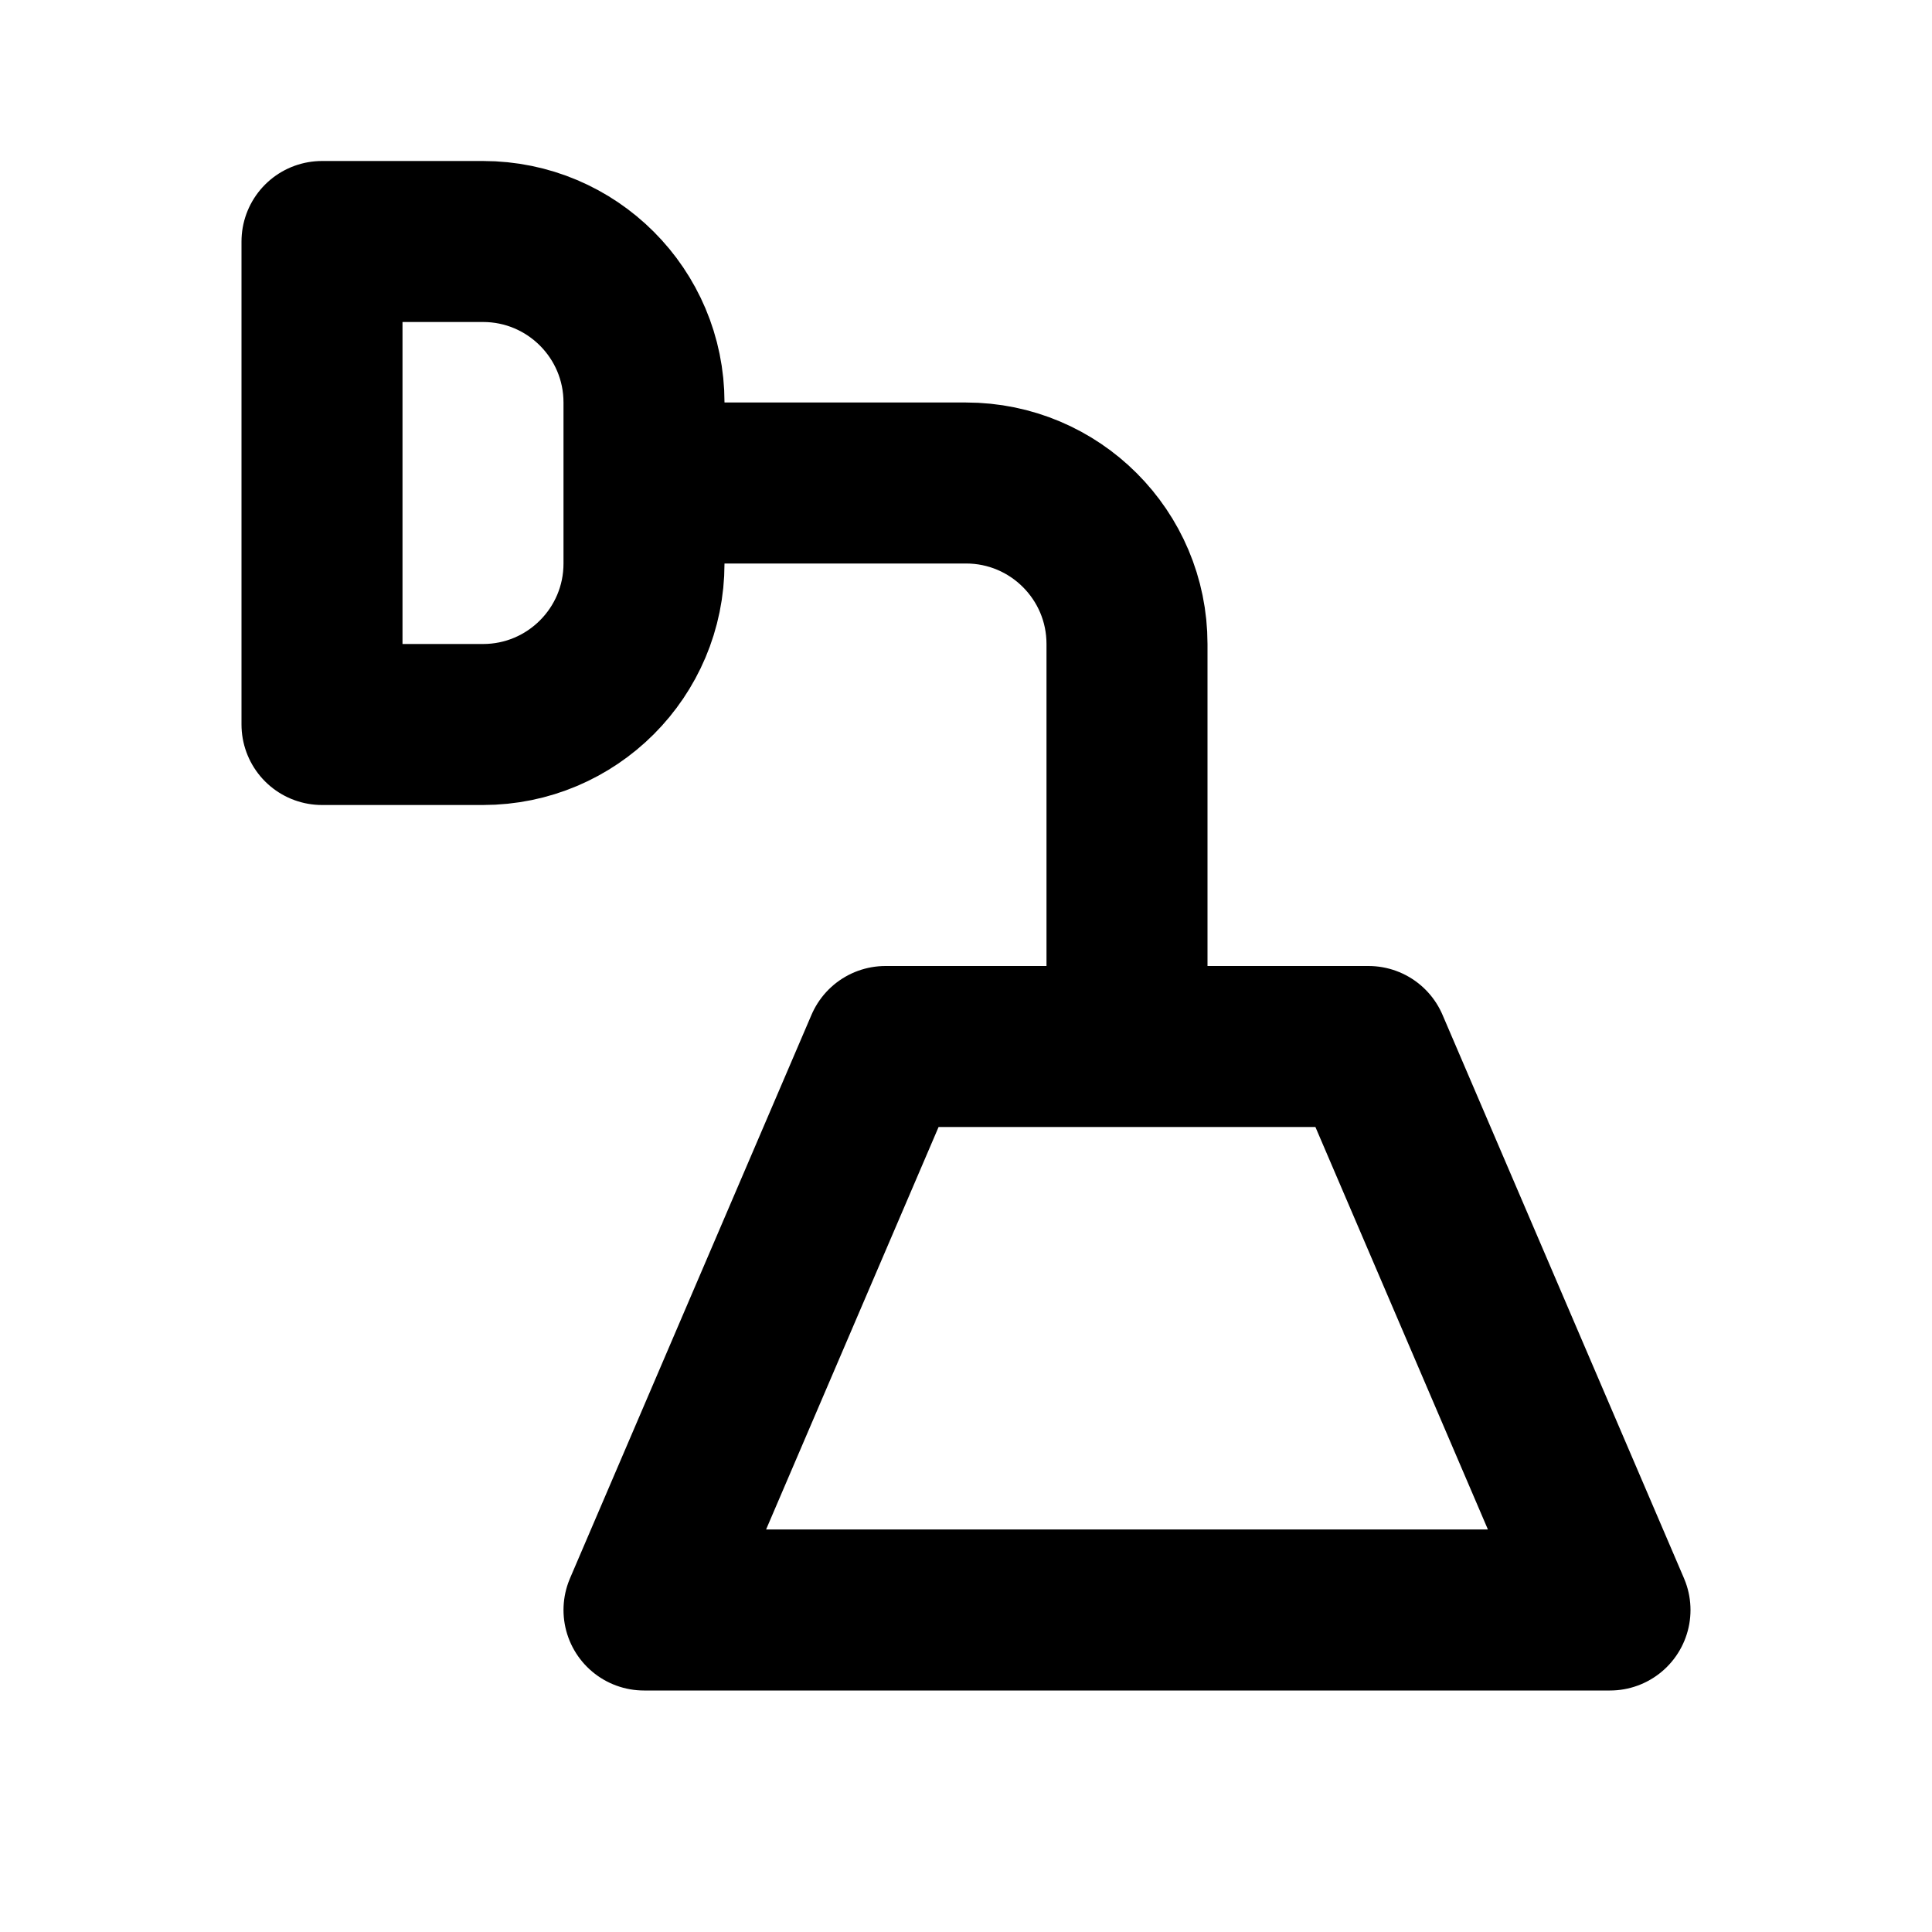
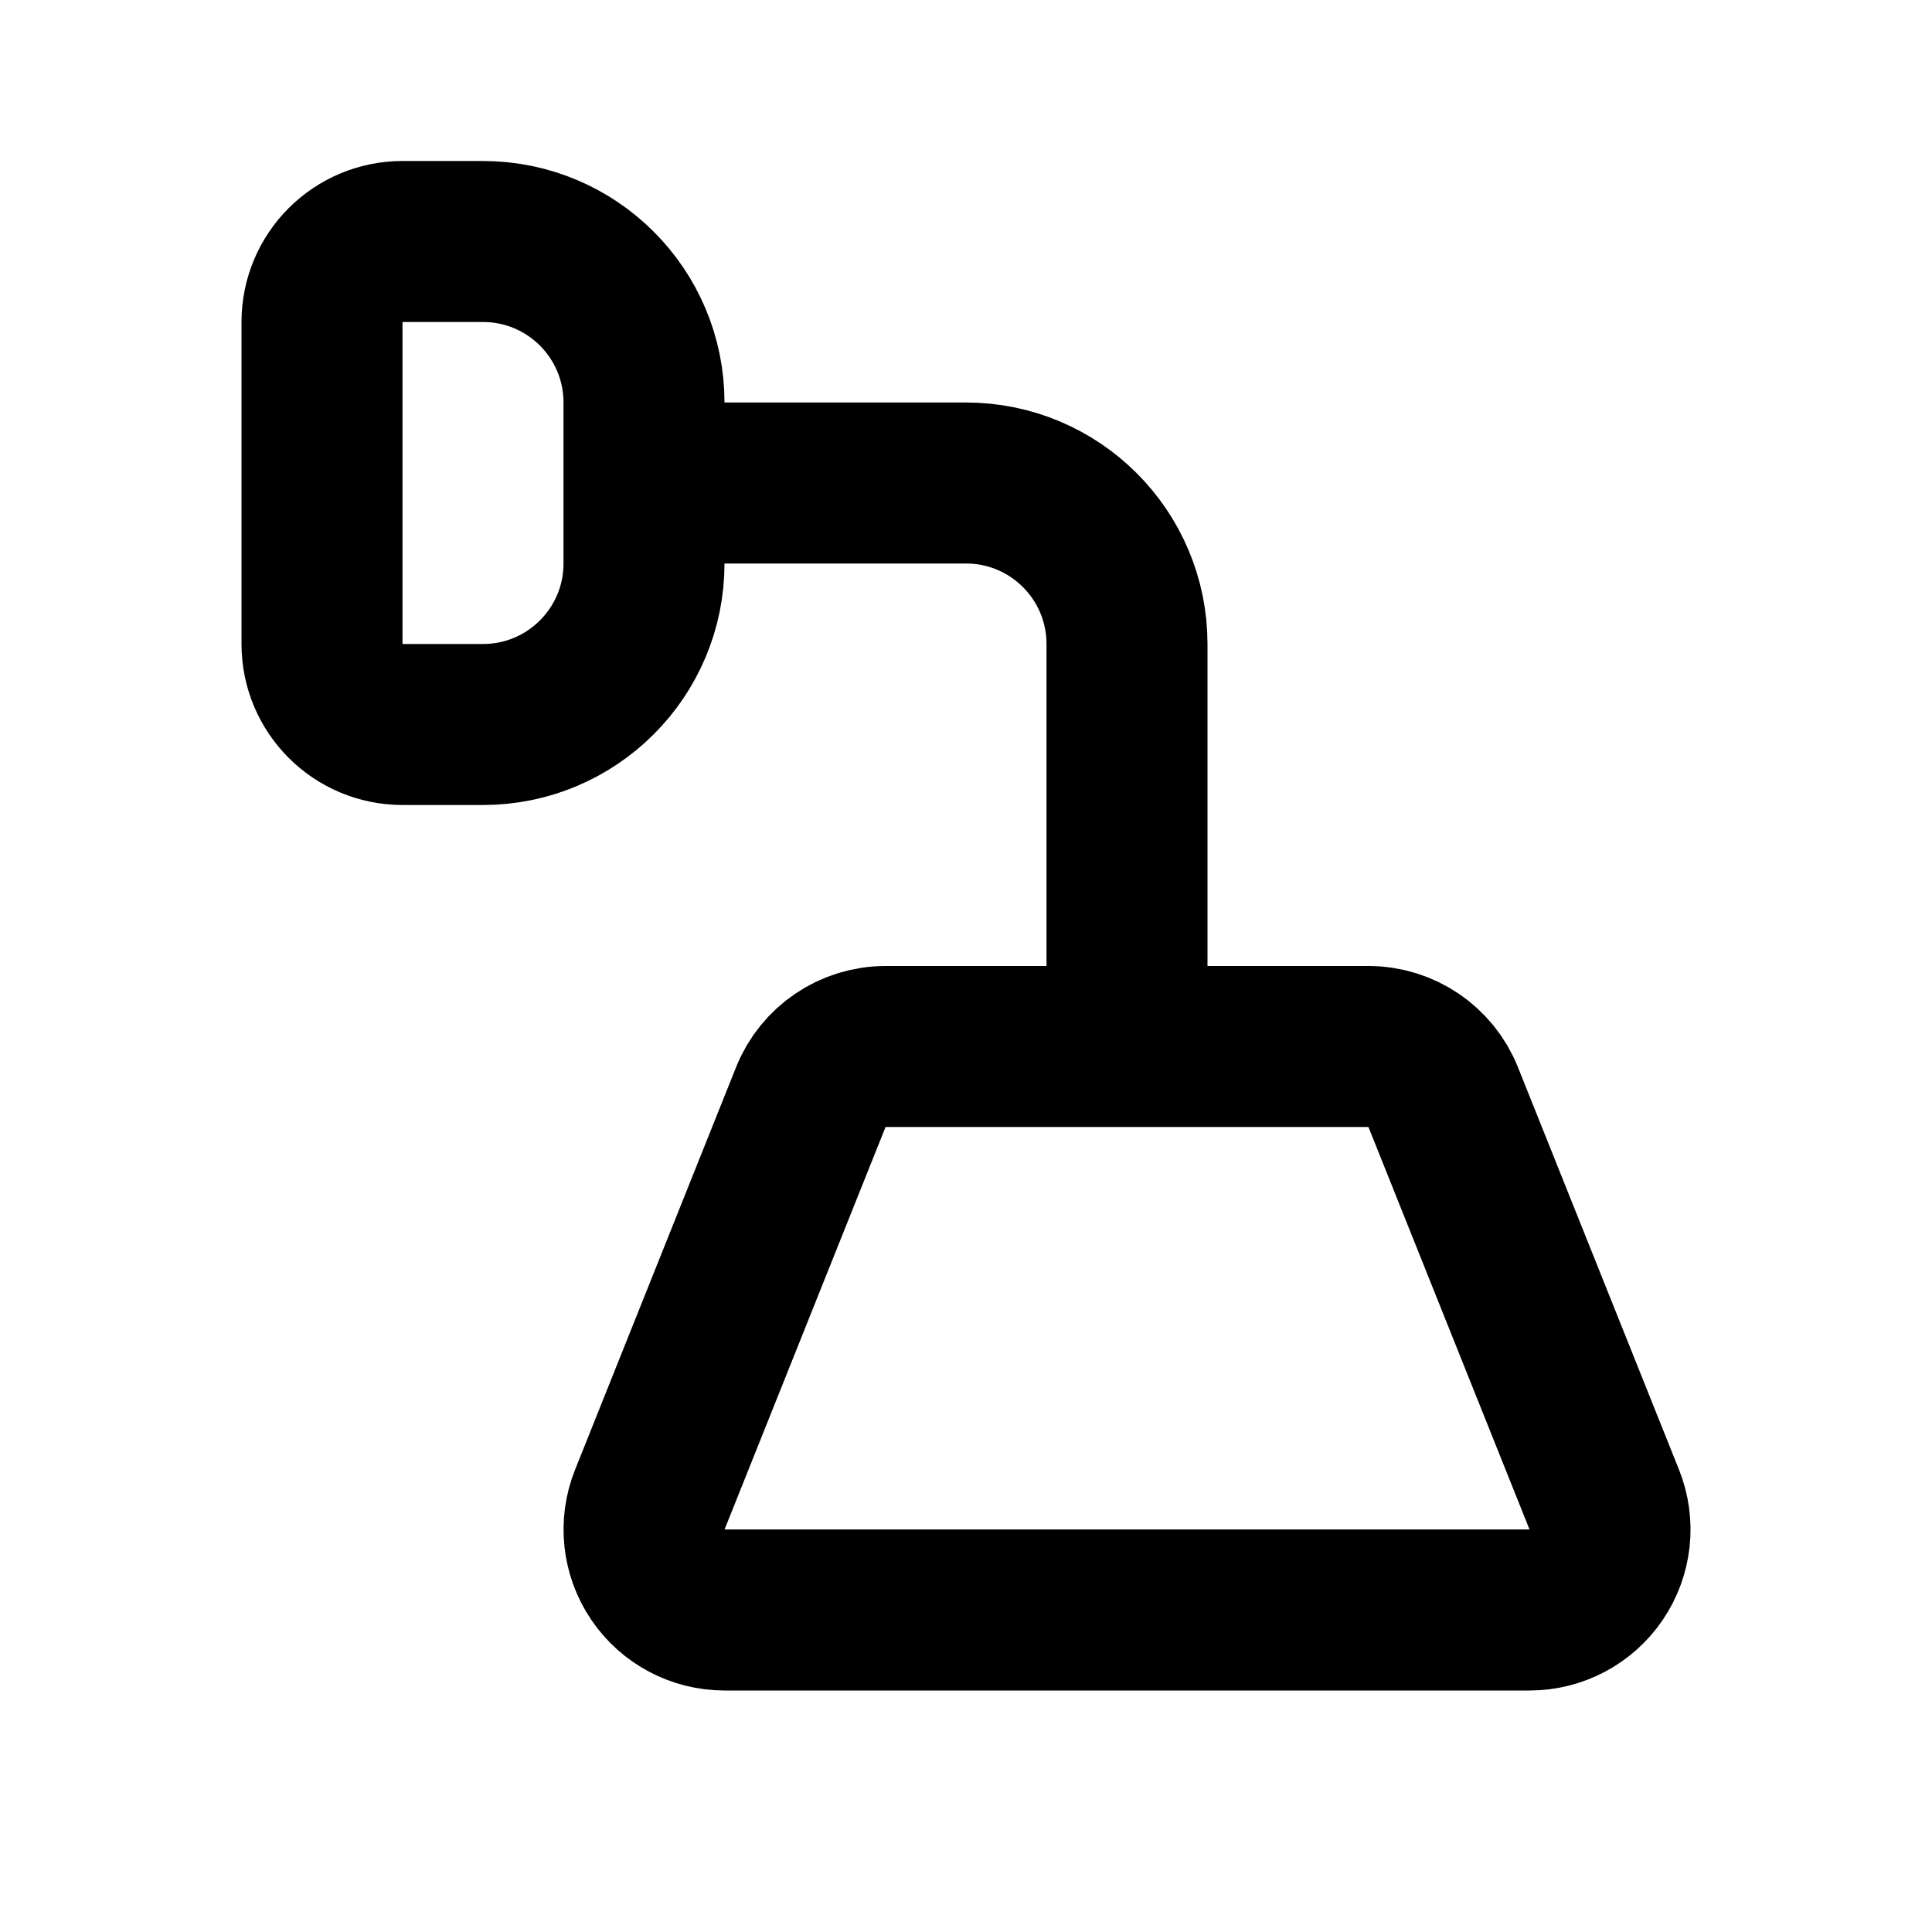
<svg xmlns="http://www.w3.org/2000/svg" width="24" height="24" fill="none" stroke="currentColor" stroke-linecap="round" stroke-linejoin="round" stroke-width="2" viewBox="0 0 24 24">
-   <path d="M11 13h6l3 7H8zM14 13V8a2 2 0 0 0-2-2H8M4 9h2a2 2 0 0 0 2-2V5a2 2 0 0 0-2-2H4z" />
+   <path d="M19.929 18.629A1 1 0 0 1 19 20H9a1 1 0 0 1-.928-1.371l2-5A1 1 0 0 1 11 13h6a1 1 0 0 1 .928.629zM6 3a2 2 0 0 1 2 2v2a2 2 0 0 1-2 2H5a1 1 0 0 1-1-1V4a1 1 0 0 1 1-1zM8 6h4a2 2 0 0 1 2 2v5" />
</svg>
